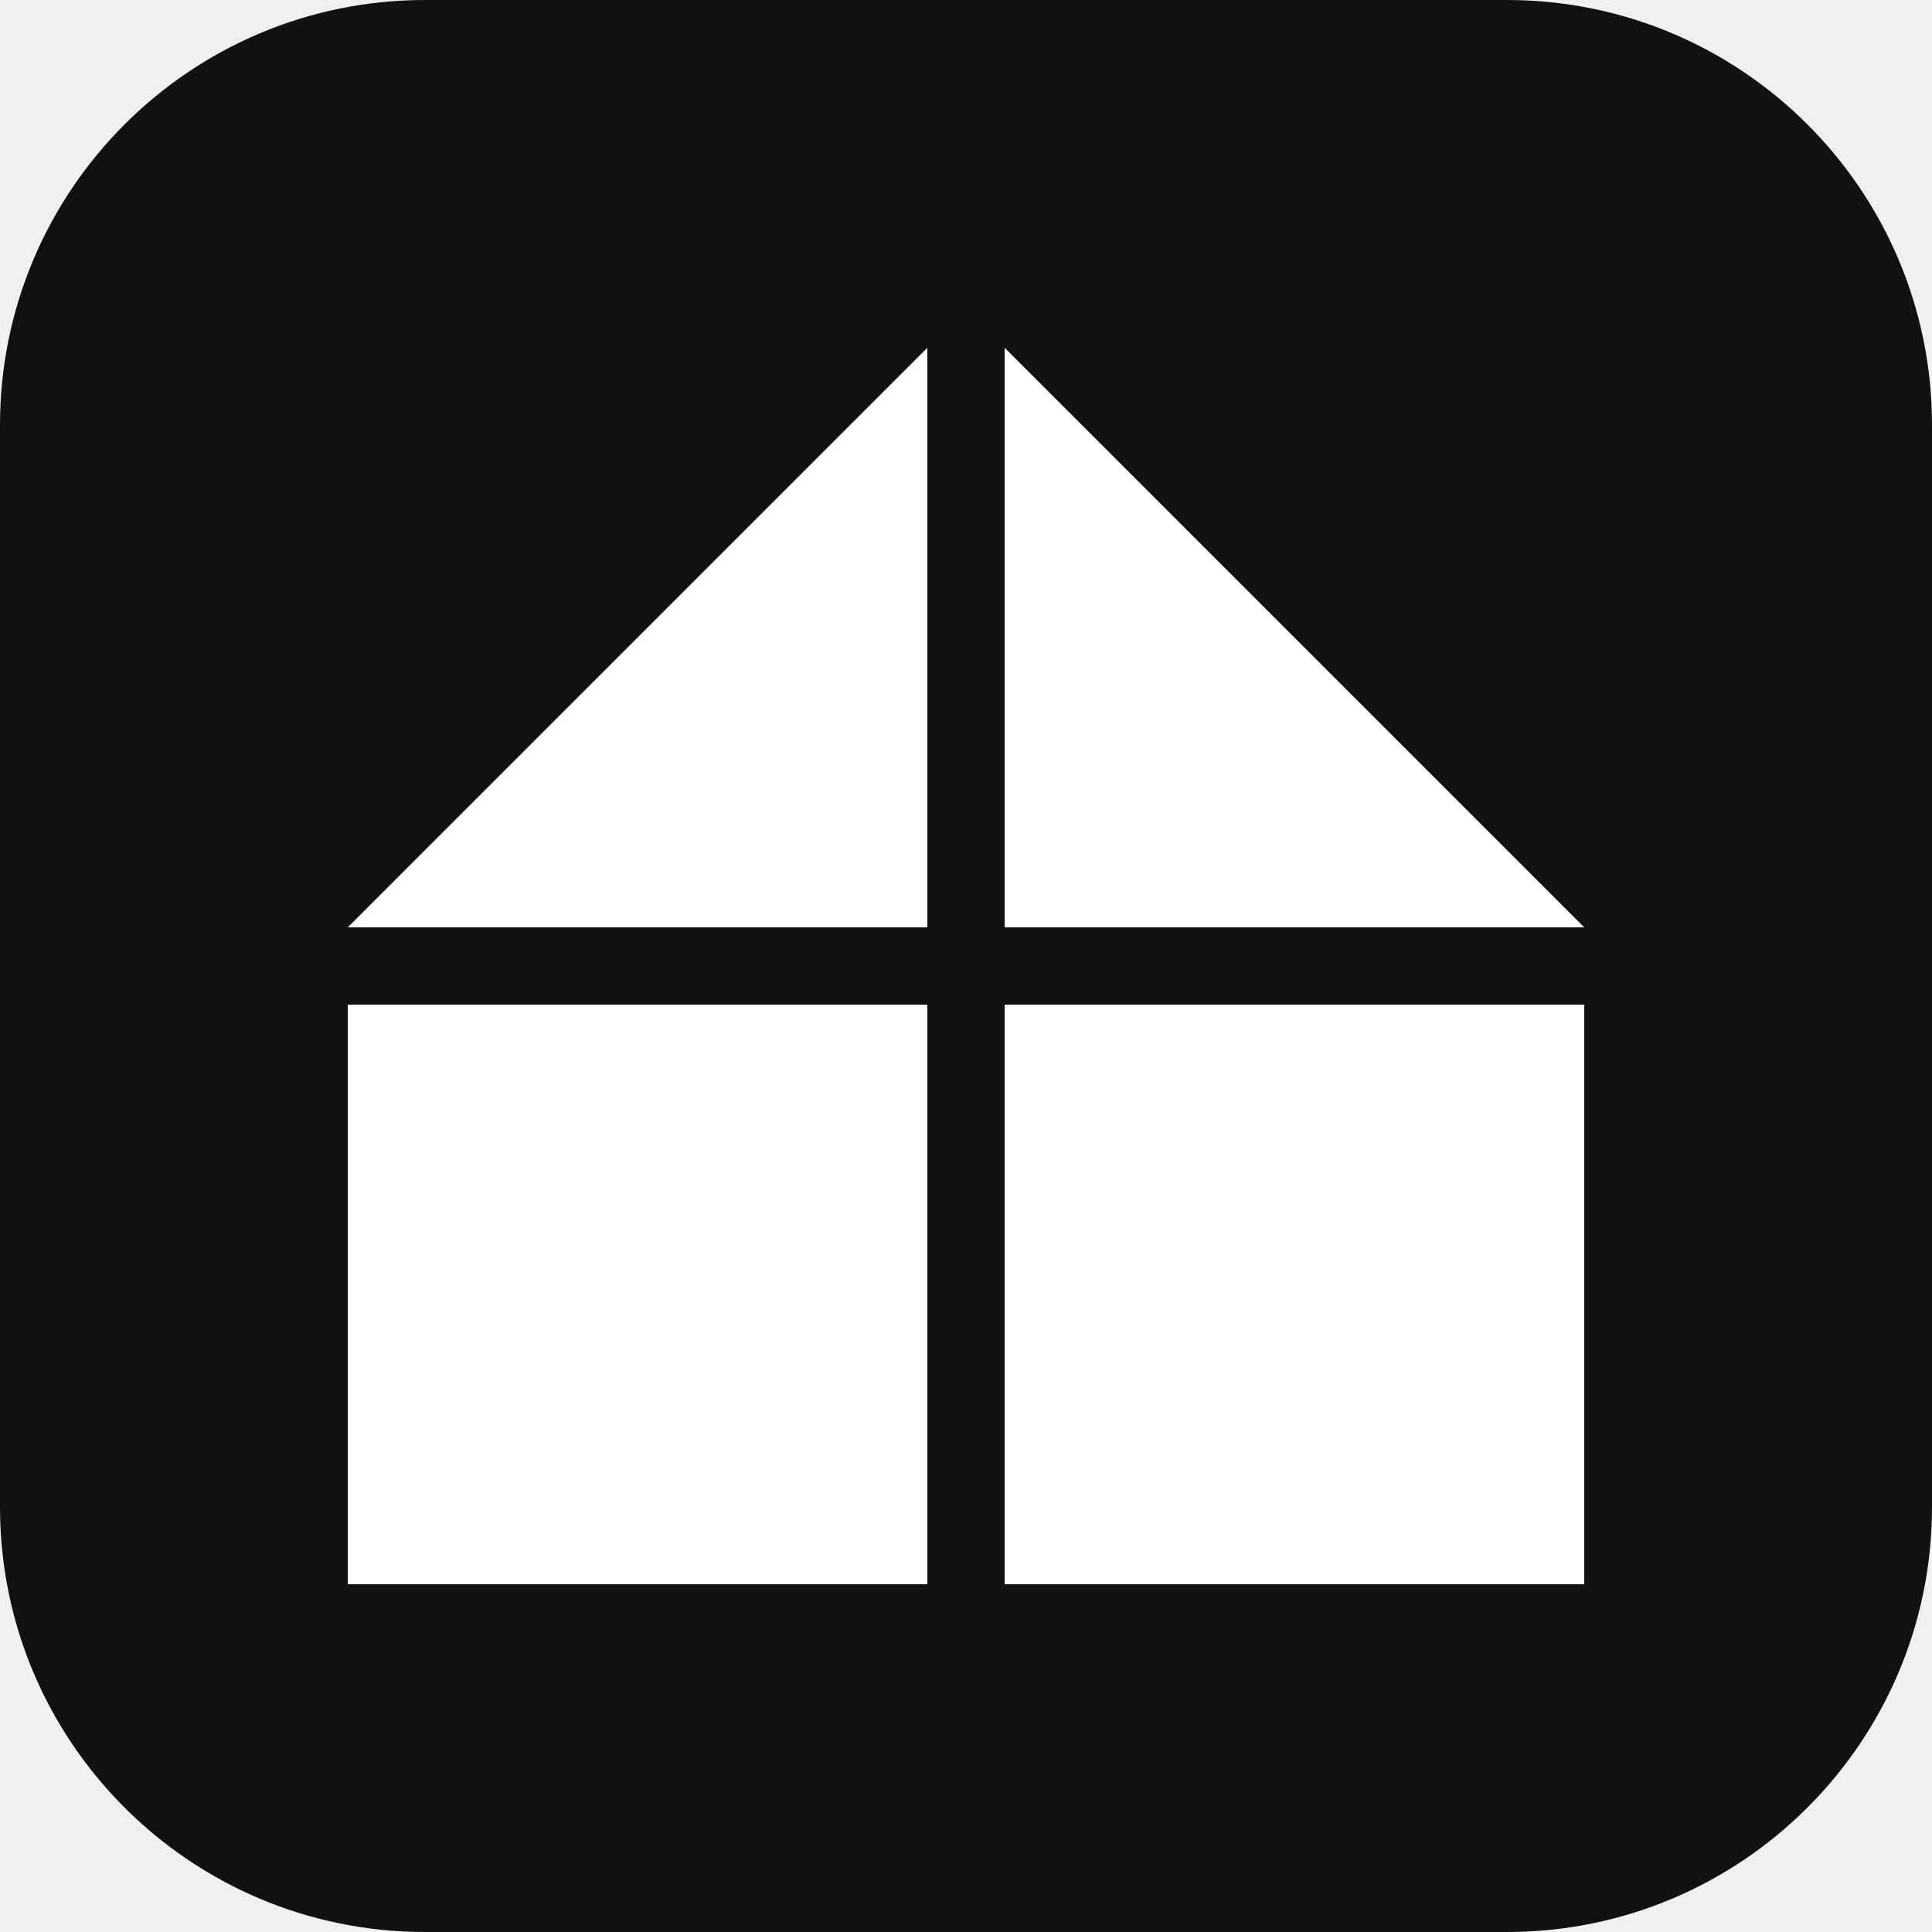
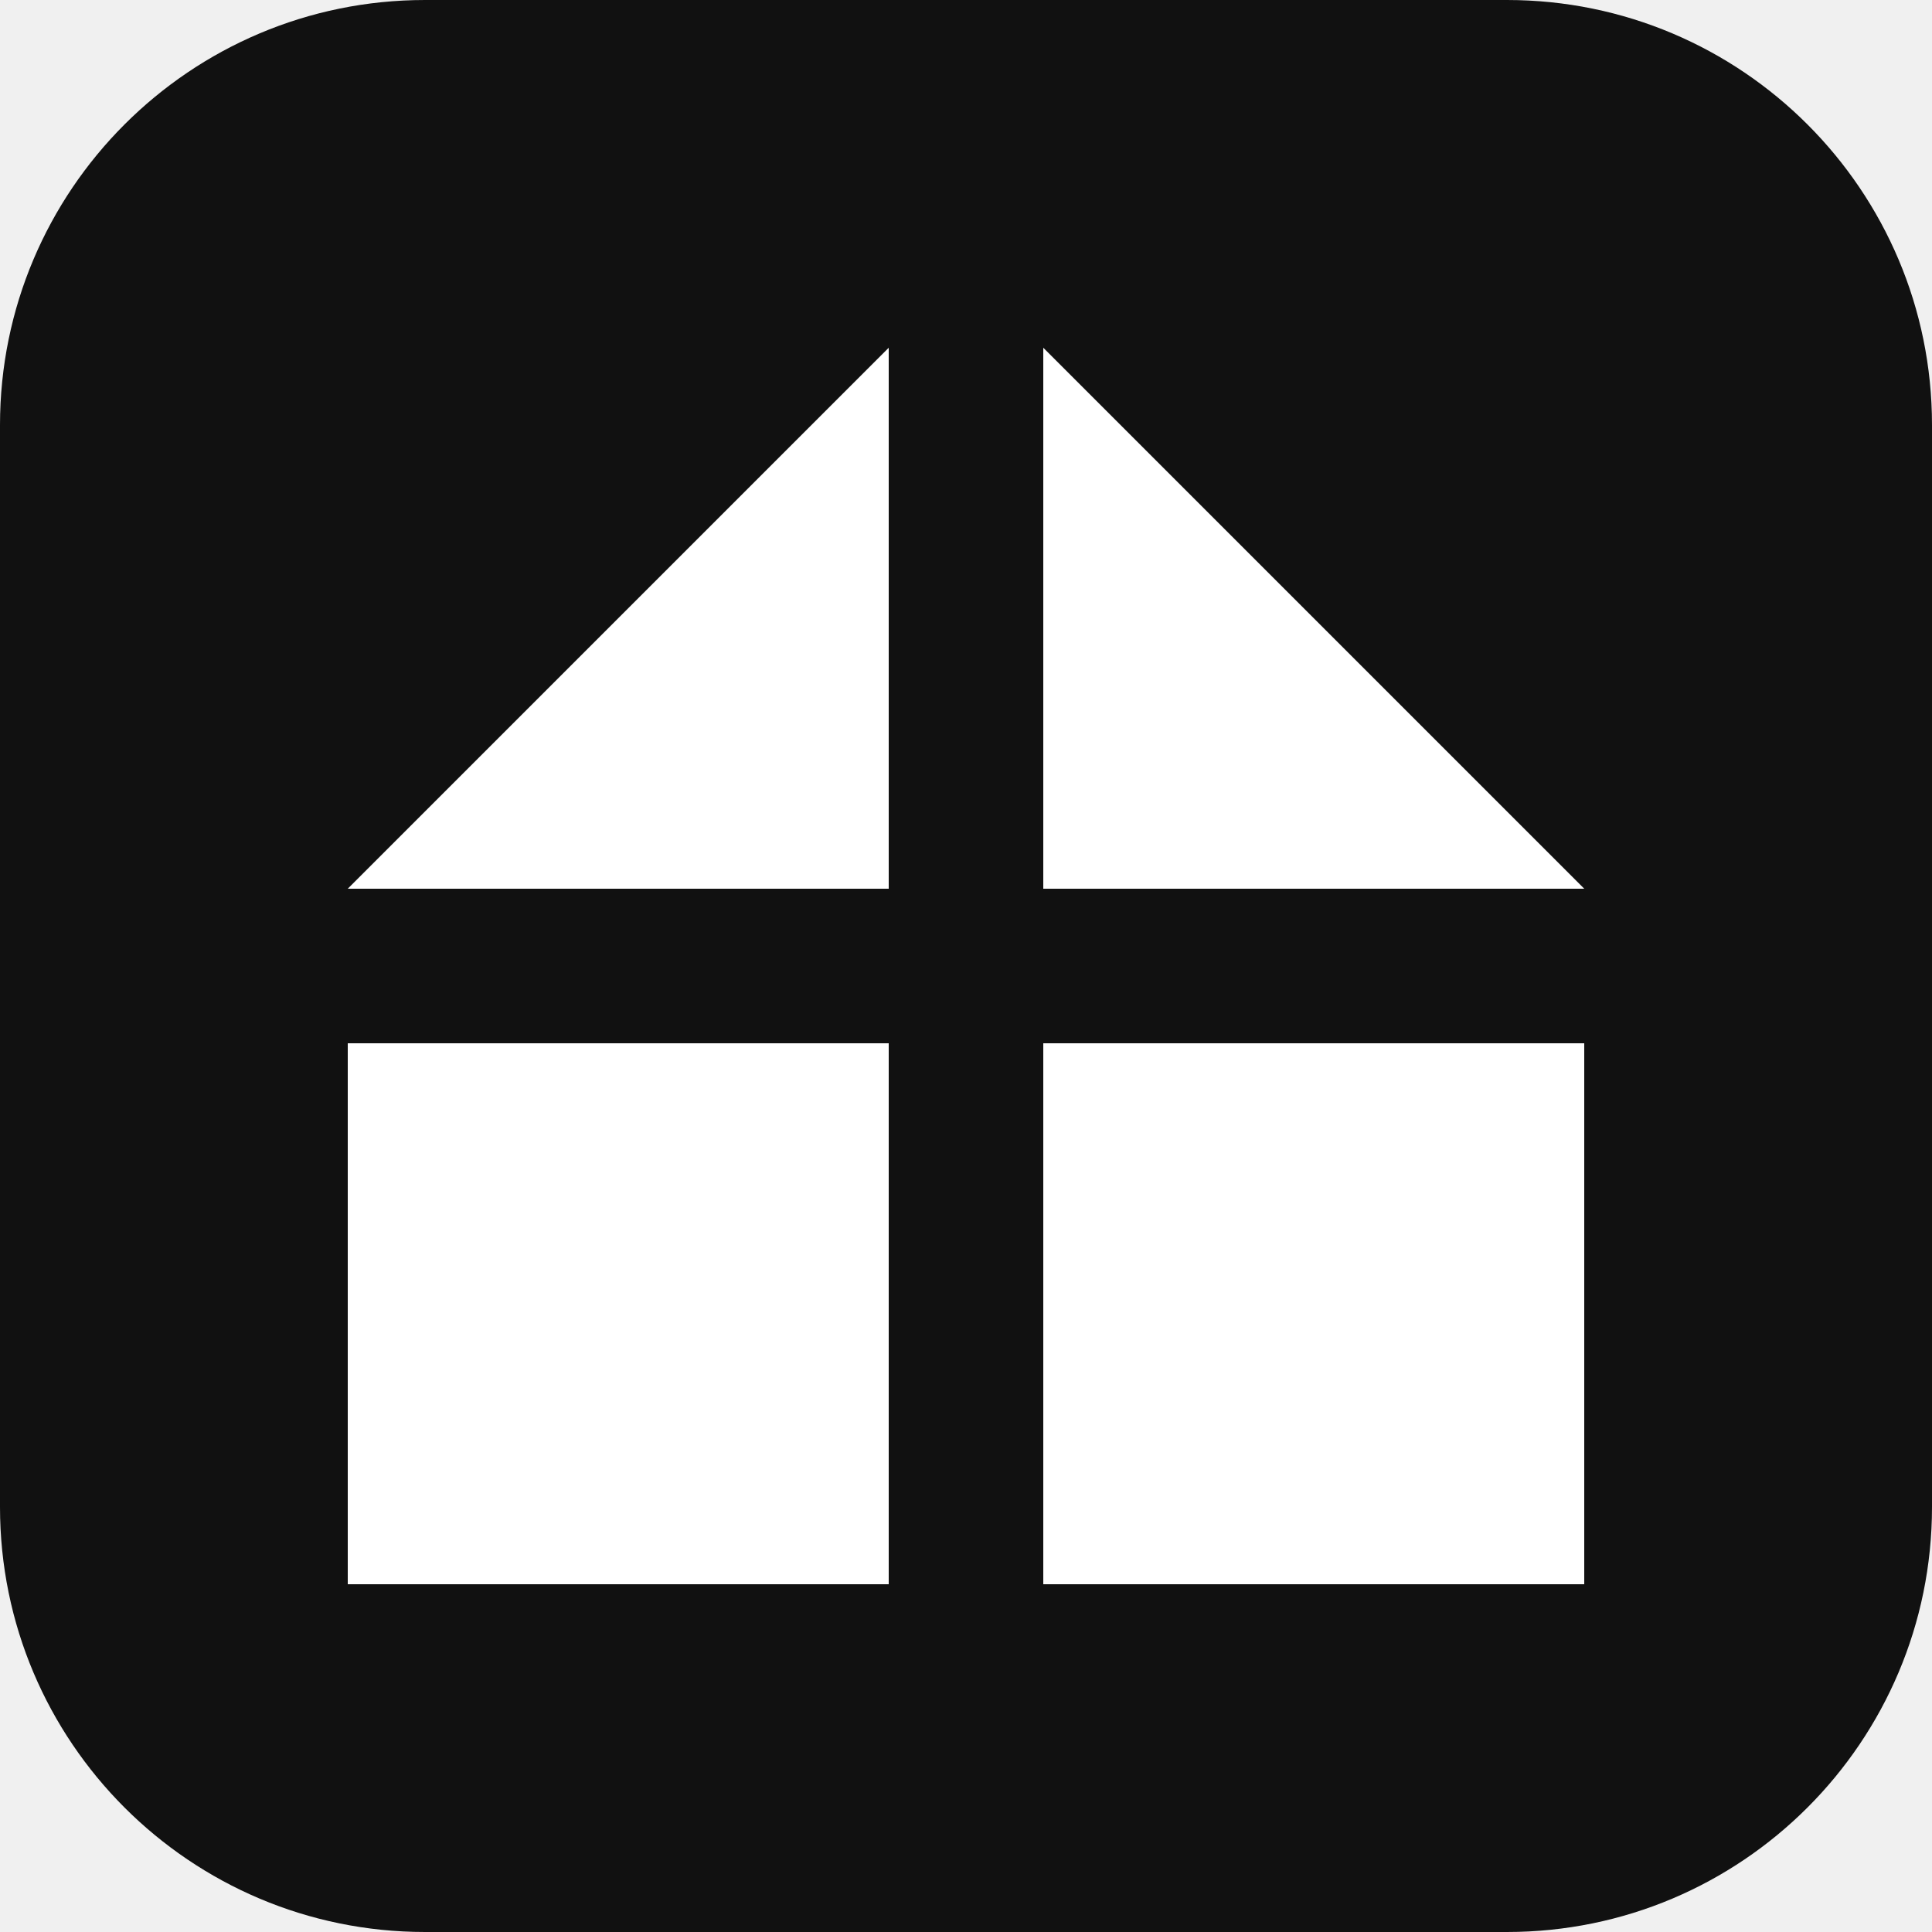
<svg xmlns="http://www.w3.org/2000/svg" viewBox="0 0 100 100">
  <rect width="100" height="100" rx="22" fill="#111111" />
-   <path d="M18 48H48V18Z" fill="#ffffff" />
-   <path d="M52 18V48H82Z" fill="#ffffff" />
-   <path d="M18 52H48V82H18Z" fill="#ffffff" />
-   <path d="M52 52H82V82H52Z" fill="#ffffff" />
+   <path d="M18 46H46V18Z" fill="#ffffff" />
+   <path d="M54 18V46H82Z" fill="#ffffff" />
+   <path d="M18 54H46V82H18Z" fill="#ffffff" />
+   <path d="M54 54H82V82H54Z" fill="#ffffff" />
</svg>
